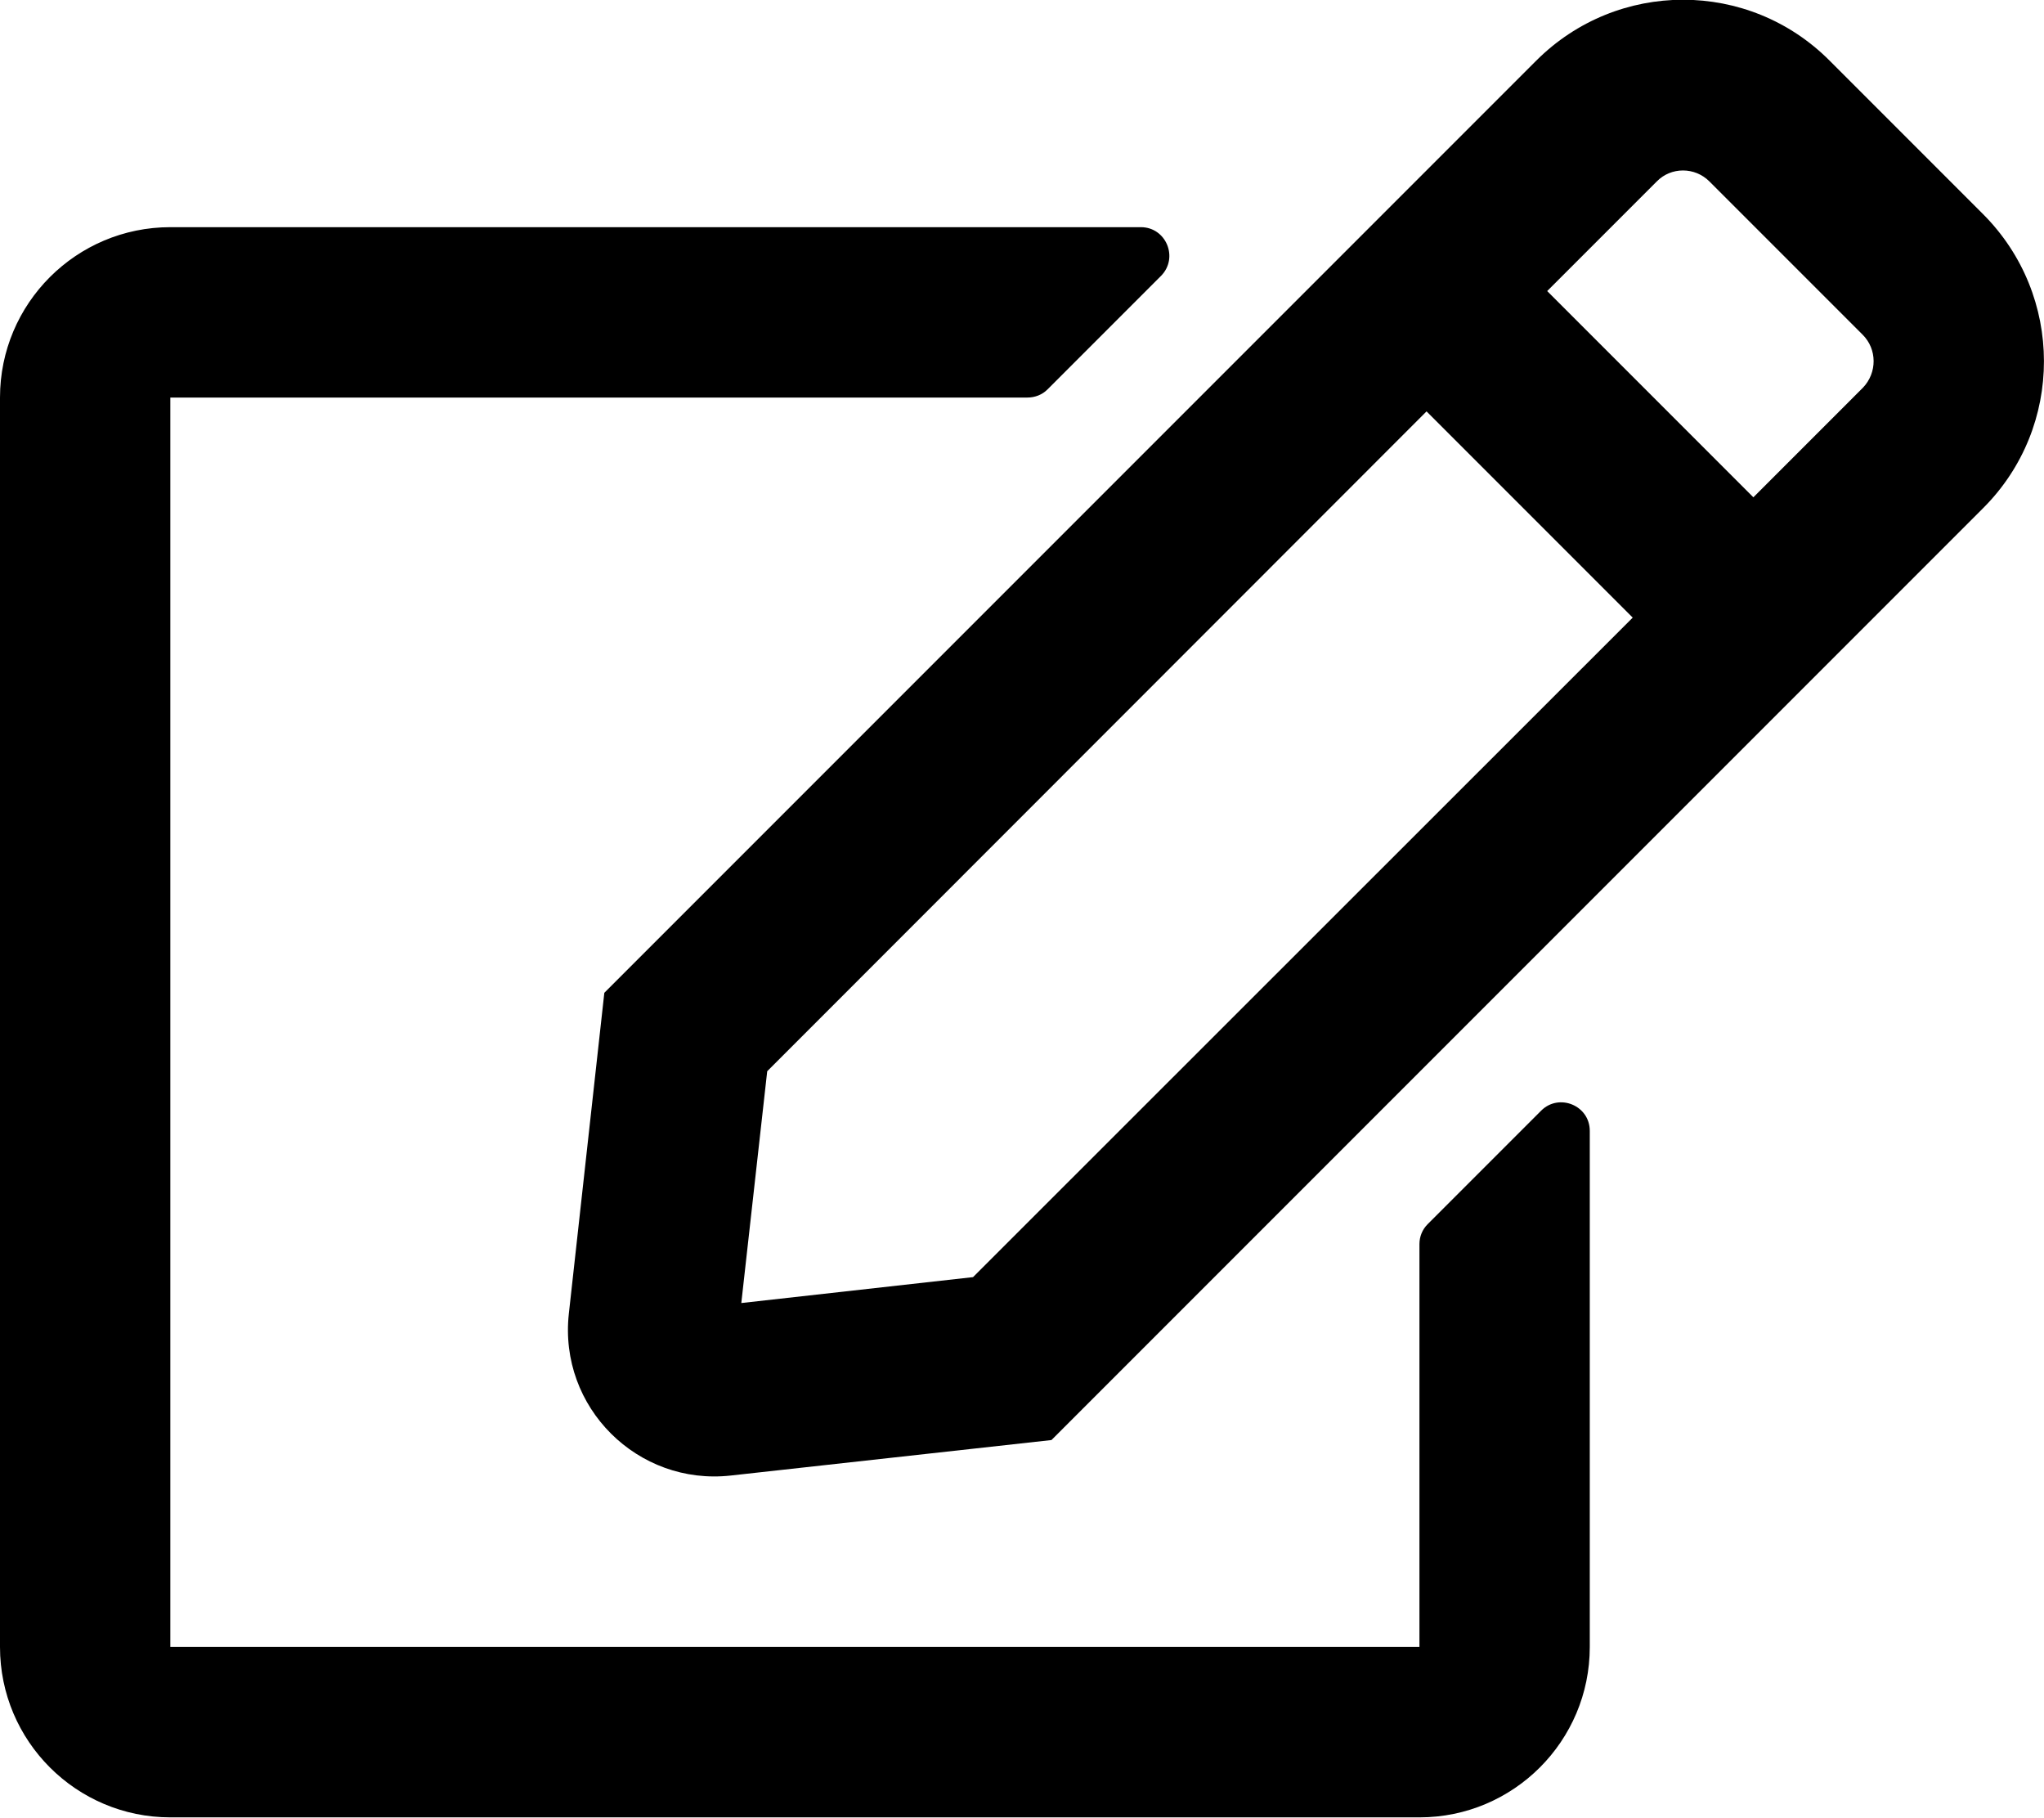
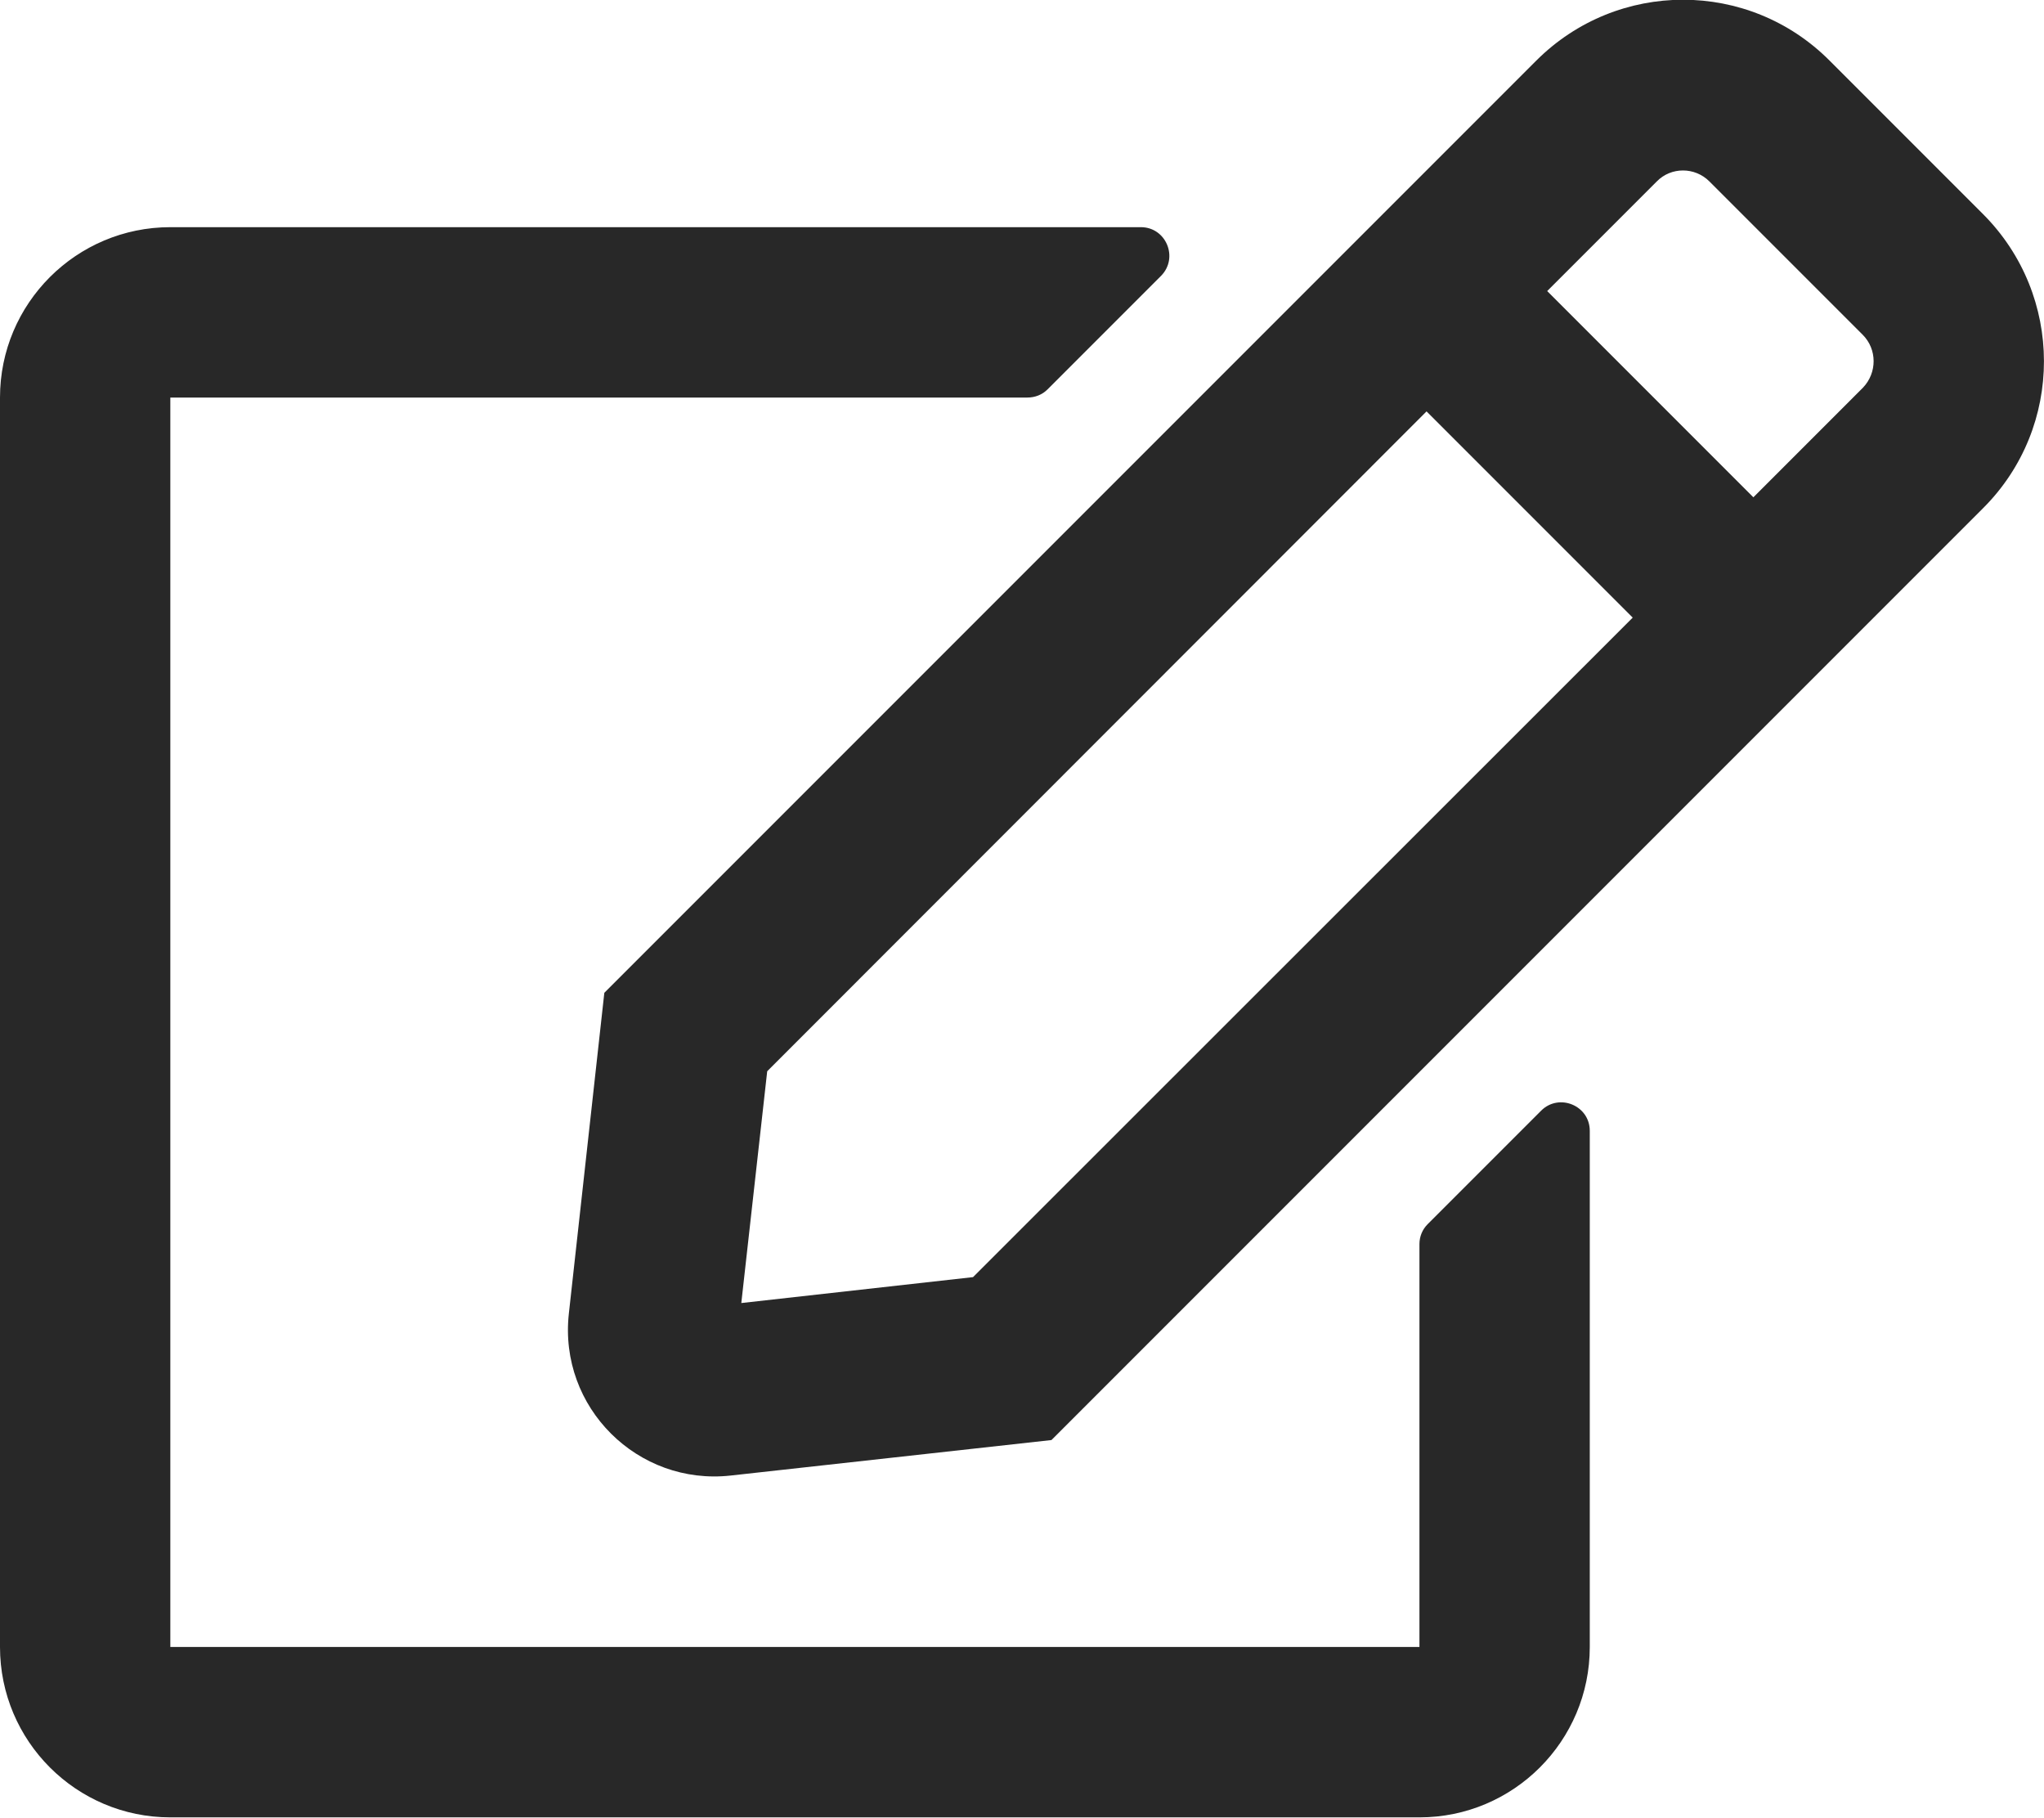
<svg xmlns="http://www.w3.org/2000/svg" aria-hidden="true" focusable="false" data-prefix="far" data-icon="edit" class="svg-inline--fa fa-edit fa-w-18" role="img" viewBox="0 0 576 512">
-   <path fill="currentColor" d="M402.3 344.9l32-32c5-5 13.7-1.5 13.7 5.7V464c0 26.5-21.5 48-48 48H48c-26.5 0-48-21.5-48-48V112c0-26.5 21.5-48 48-48h273.5c7.1 0 10.7 8.6 5.7 13.7l-32 32c-1.5 1.5-3.5 2.3-5.7 2.3H48v352h352V350.5c0-2.1.8-4.1 2.3-5.6zm156.6-201.8L296.3 405.7l-90.4 10c-26.2 2.9-48.5-19.2-45.6-45.6l10-90.4L432.9 17.1c22.9-22.9 59.9-22.9 82.7 0l43.2 43.2c22.9 22.9 22.9 60 .1 82.8zM460.1 174L402 115.9 216.2 301.8l-7.3 65.3 65.3-7.3L460.1 174zm64.8-79.7l-43.2-43.2c-4.1-4.1-10.8-4.1-14.8 0L436 82l58.1 58.1 30.9-30.9c4-4.2 4-10.8-.1-14.9z" />
+   <path fill="rgb(40, 40, 40)" d="M402.3 344.9l32-32c5-5 13.7-1.5 13.7 5.7V464c0 26.5-21.5 48-48 48H48c-26.5 0-48-21.5-48-48V112c0-26.5 21.5-48 48-48h273.5c7.1 0 10.7 8.6 5.7 13.7l-32 32c-1.5 1.5-3.5 2.3-5.7 2.3H48v352h352V350.5c0-2.1.8-4.1 2.3-5.6zm156.6-201.8L296.3 405.7l-90.4 10c-26.2 2.9-48.5-19.2-45.6-45.6l10-90.4L432.9 17.1c22.9-22.9 59.9-22.9 82.7 0l43.2 43.2c22.9 22.9 22.9 60 .1 82.8zM460.1 174L402 115.9 216.2 301.8l-7.3 65.3 65.3-7.3L460.1 174zm64.8-79.7l-43.2-43.2c-4.1-4.1-10.8-4.1-14.8 0L436 82l58.1 58.1 30.9-30.9c4-4.2 4-10.8-.1-14.9z" />
</svg>
